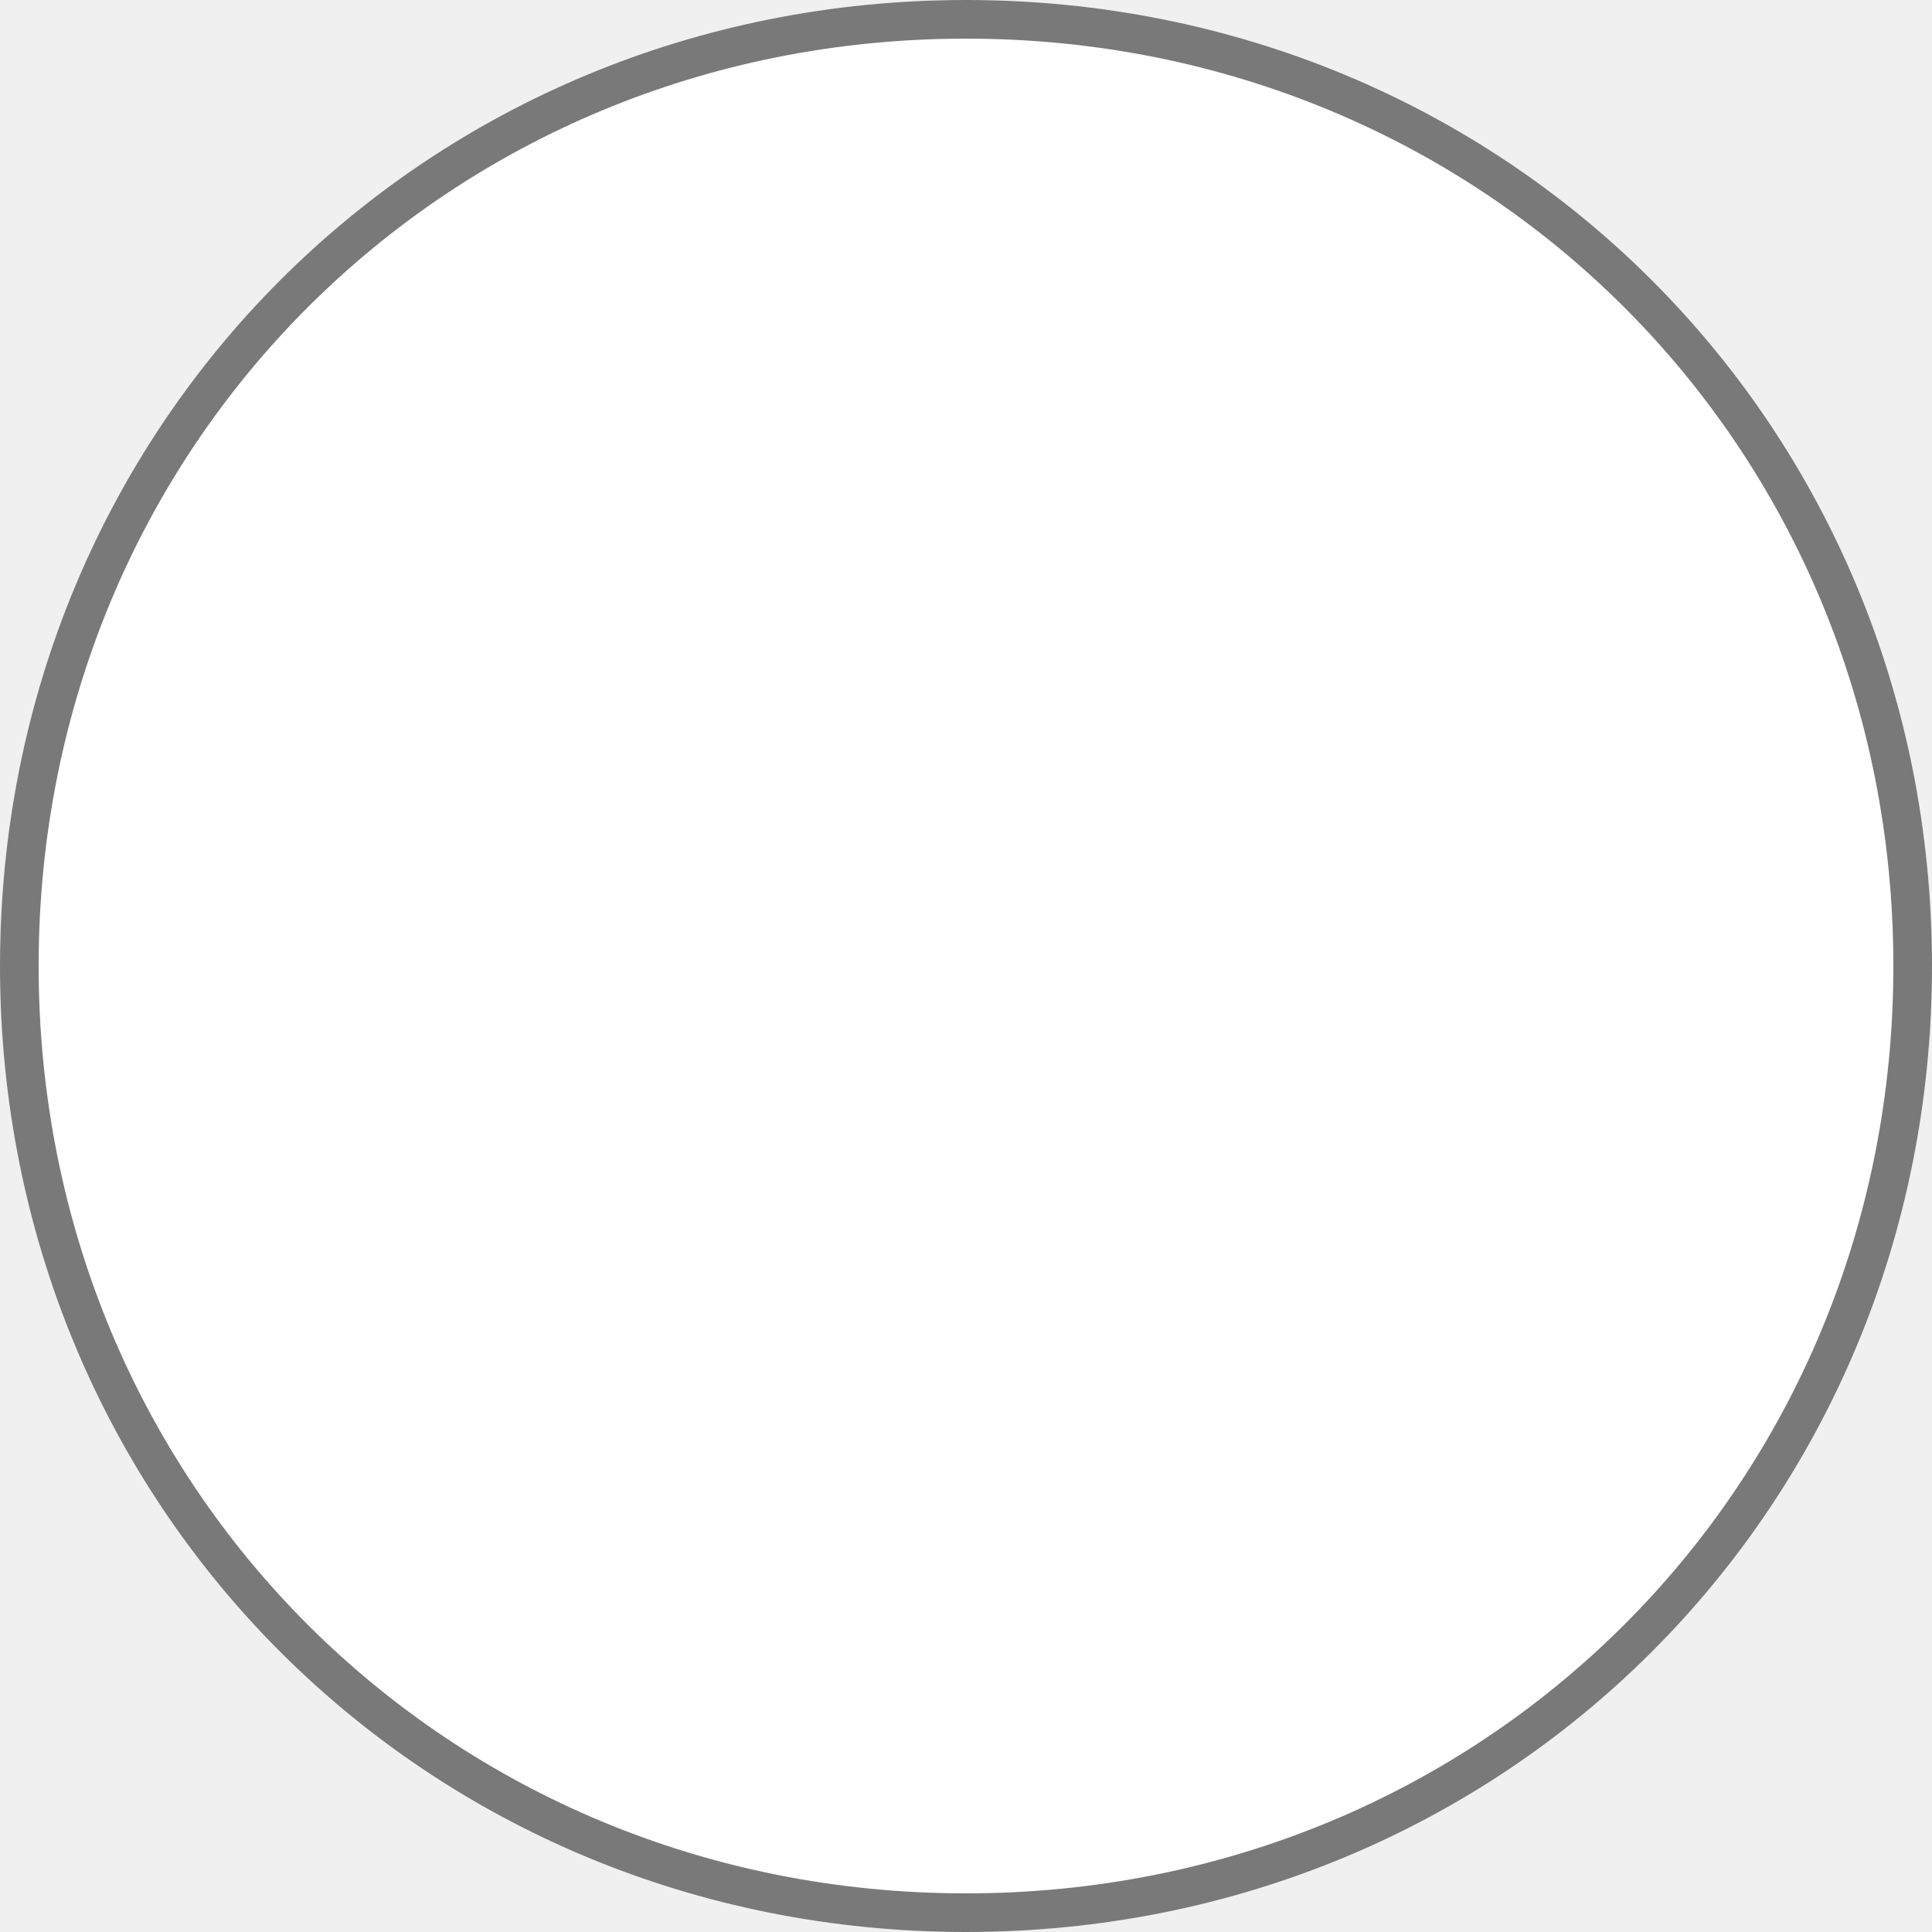
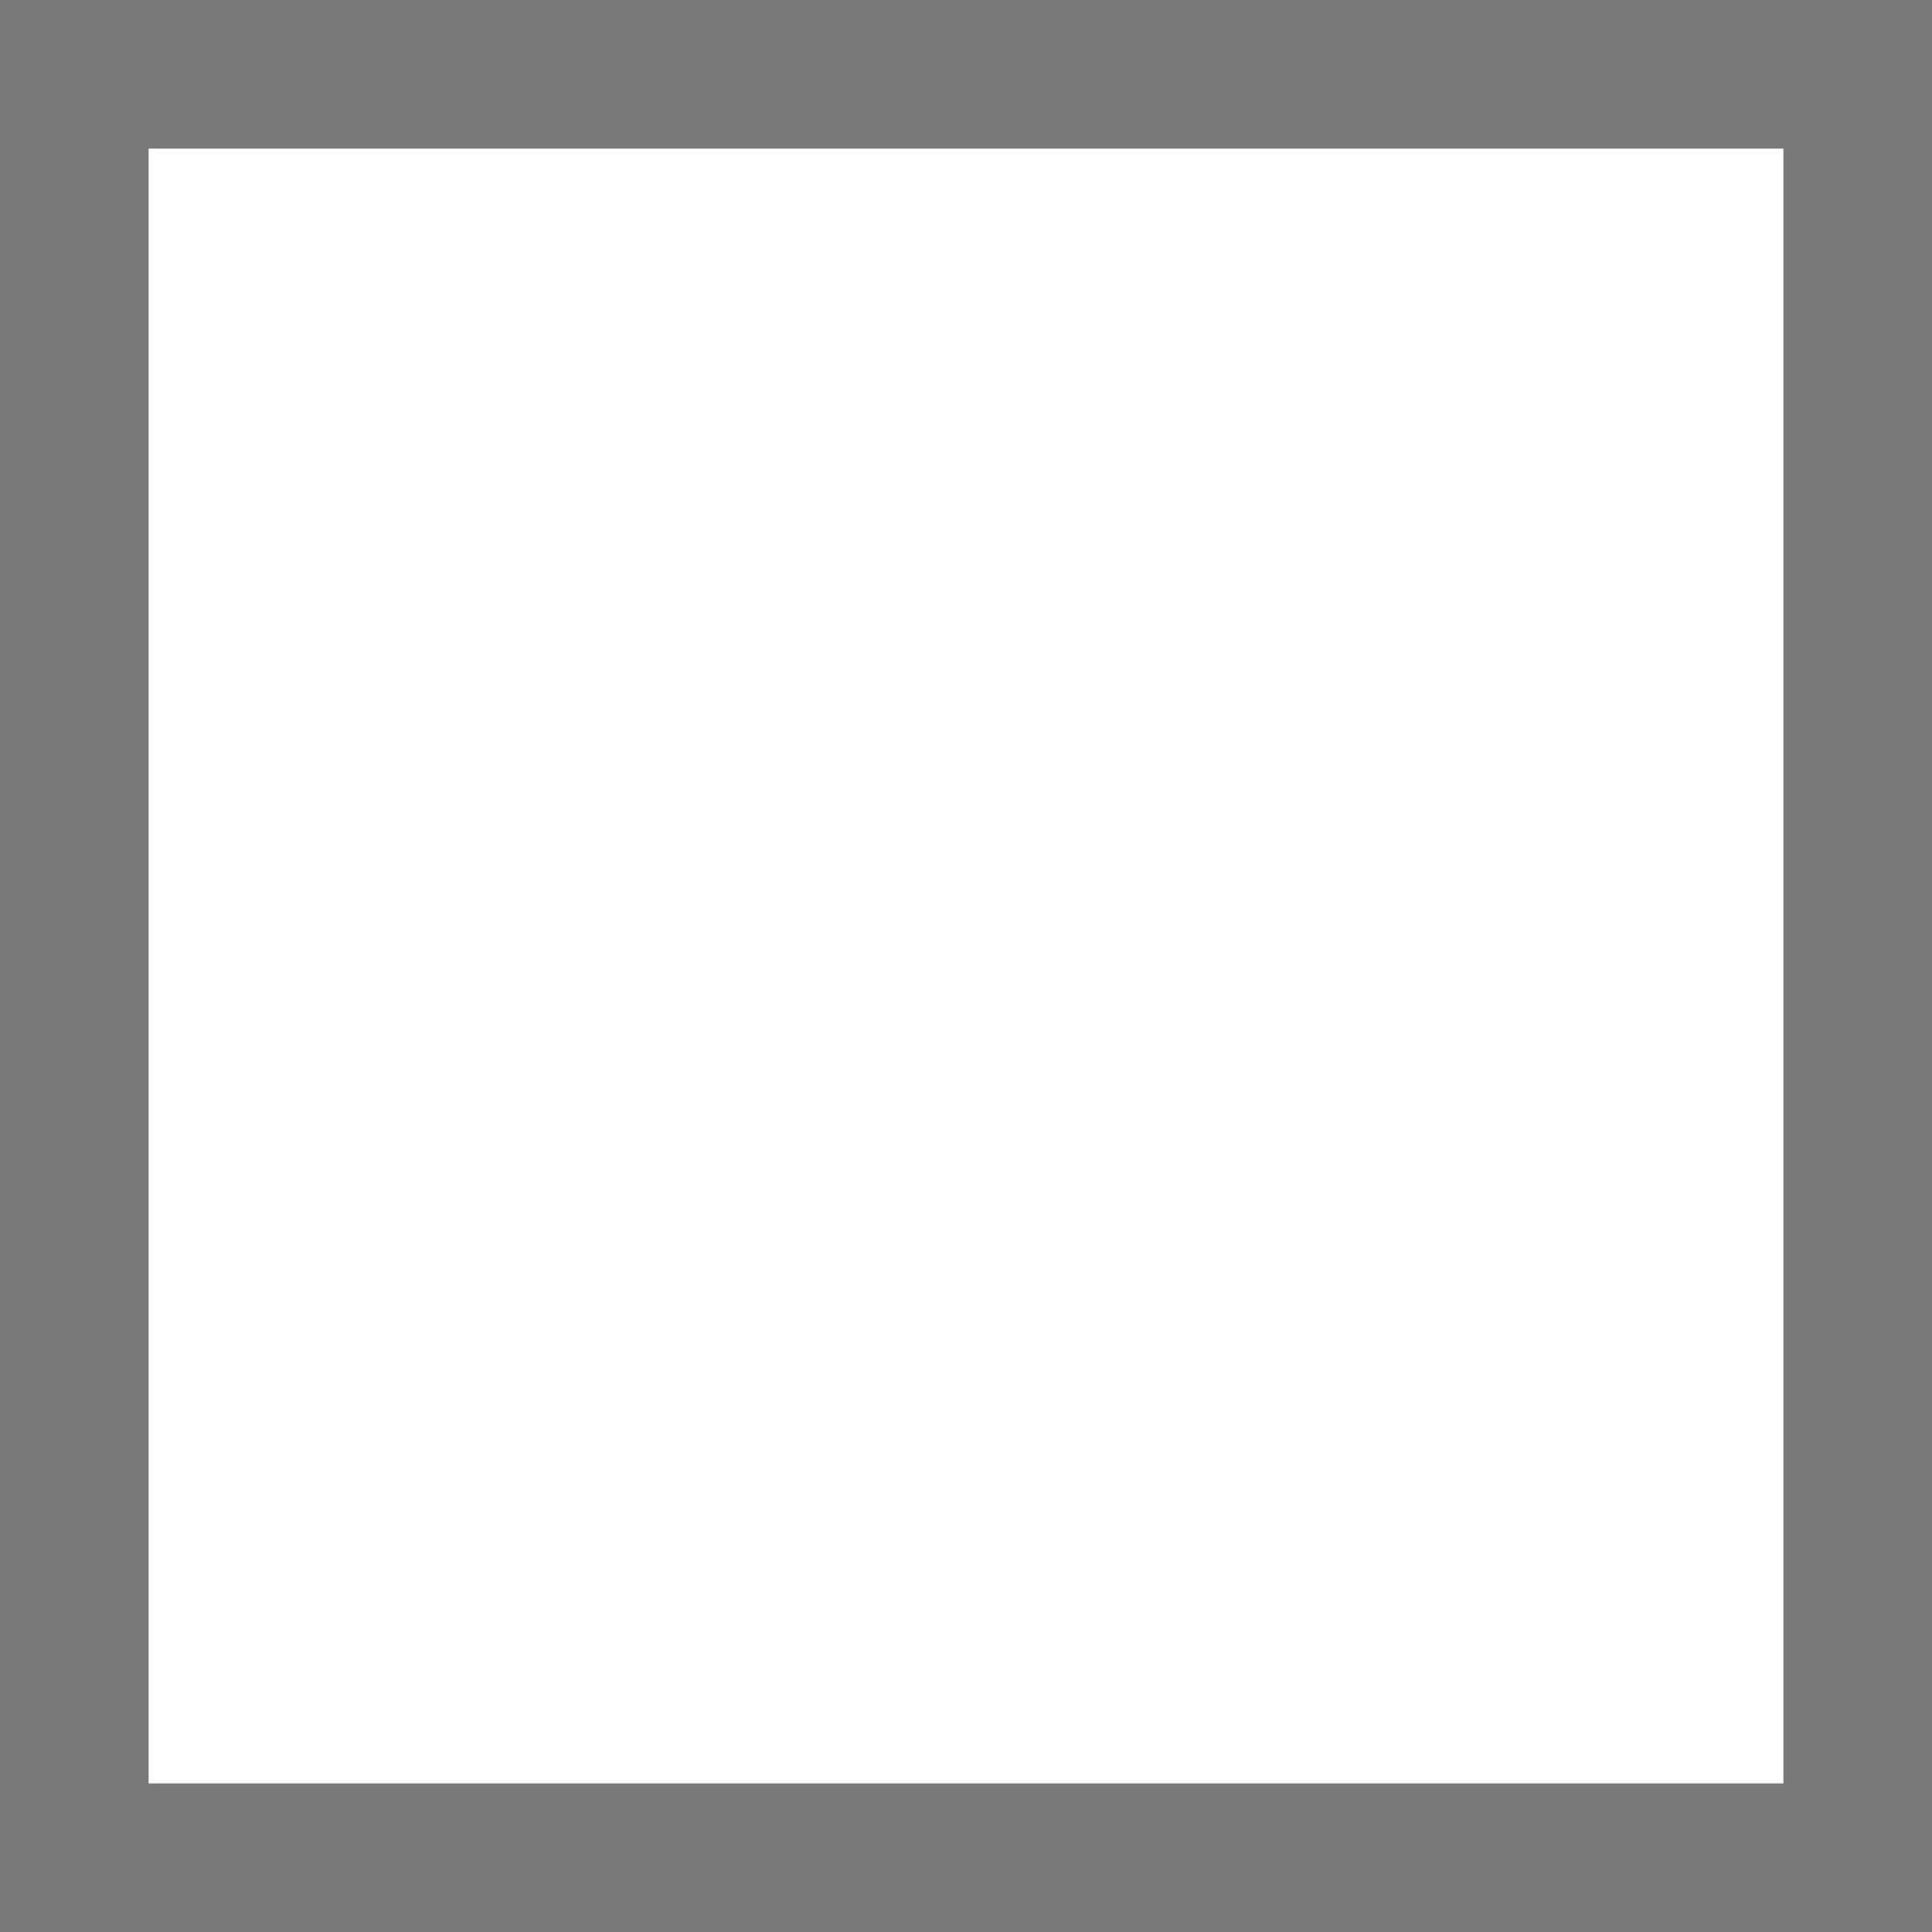
- <svg xmlns="http://www.w3.org/2000/svg" version="1.1" width="50px" height="50px">
-   <g transform="matrix(1 0 0 1 -2530 -738 )">
-     <path d="M 2555 738  C 2569 738  2580 749  2580 763  C 2580 777  2569 788  2555 788  C 2541 788  2530 777  2530 763  C 2530 749  2541 738  2555 738  Z " fill-rule="nonzero" fill="#ffffff" stroke="none" />
-     <path d="M 2555 738.5  C 2568.72 738.5  2579.5 749.28  2579.5 763  C 2579.5 776.72  2568.72 787.5  2555 787.5  C 2541.28 787.5  2530.5 776.72  2530.5 763  C 2530.5 749.28  2541.28 738.5  2555 738.5  Z " stroke-width="1" stroke="#797979" fill="none" />
-   </g>
+ <svg xmlns="http://www.w3.org/2000/svg" version="1.1" width="13px" height="13px" viewBox="2052 816  13 13">
+   <path d="M 2052.5 816.5  L 2064.5 816.5  L 2064.5 828.5  L 2052.5 828.5  L 2052.5 816.5  Z " fill-rule="nonzero" fill="#ffffff" stroke="none" />
+   <path d="M 2052.5 816.5  L 2064.5 816.5  L 2064.5 828.5  L 2052.5 828.5  L 2052.5 816.5  Z " stroke-width="1" stroke="#797979" fill="none" />
</svg>
